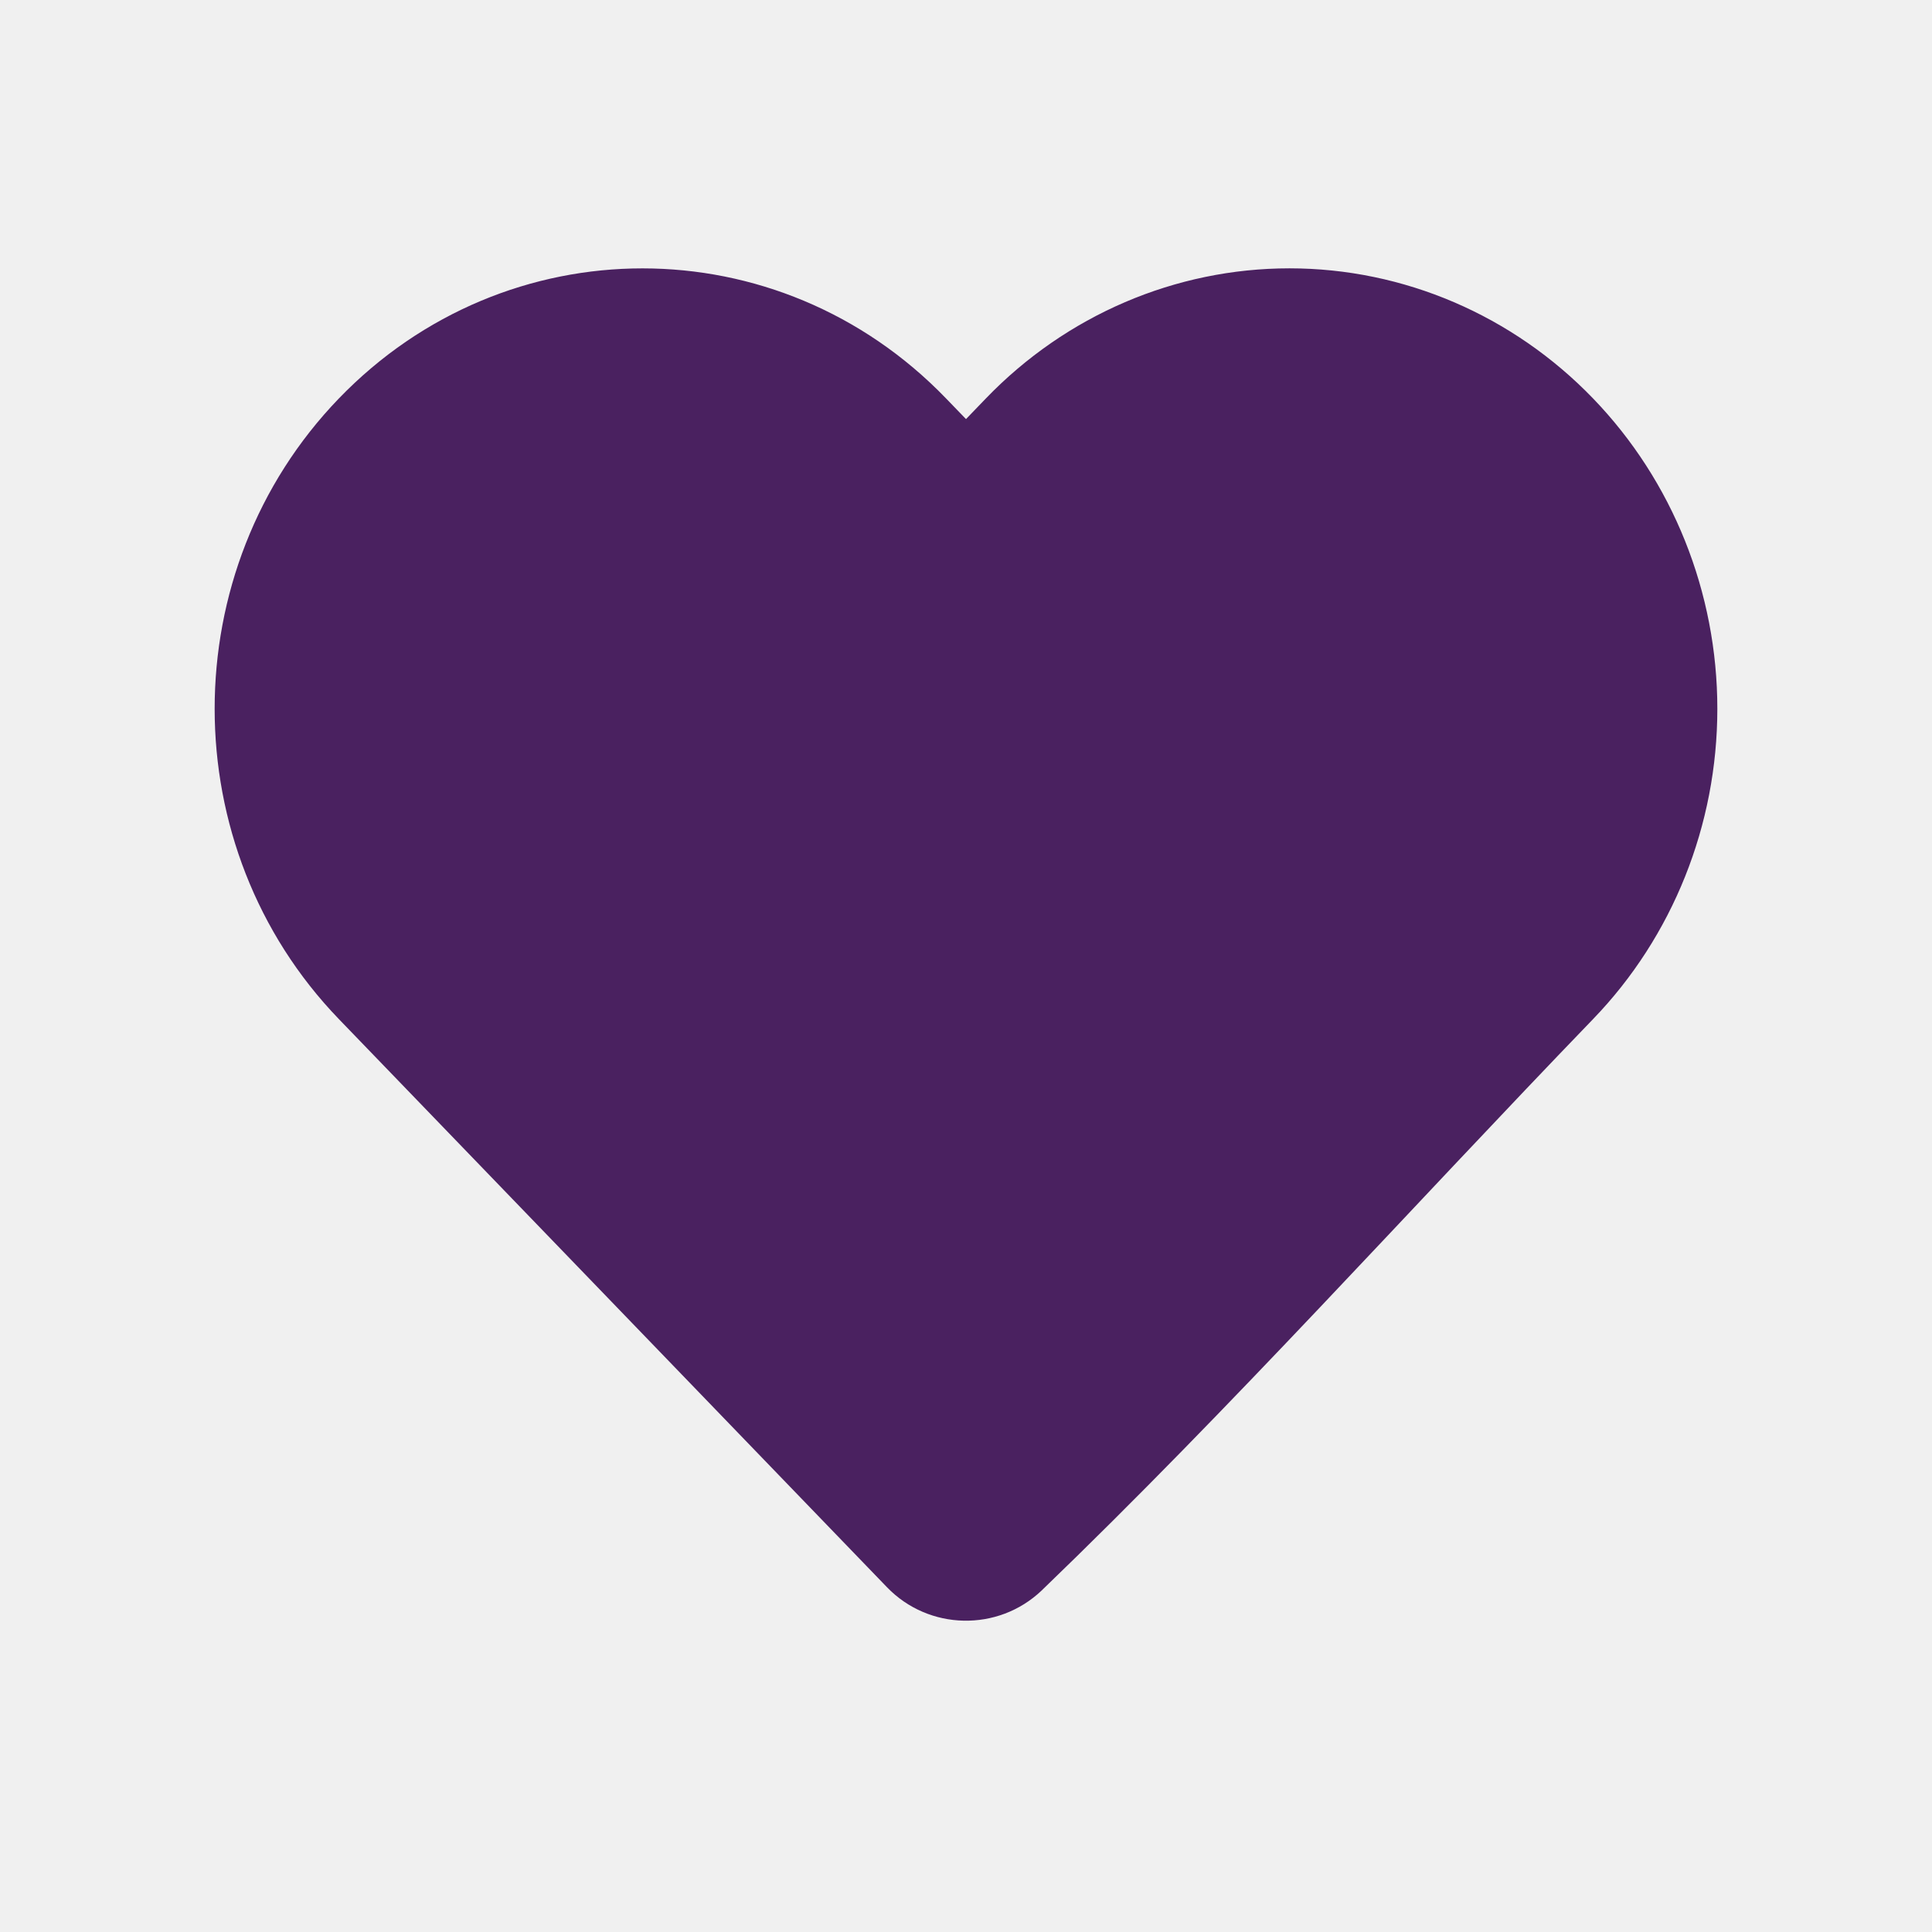
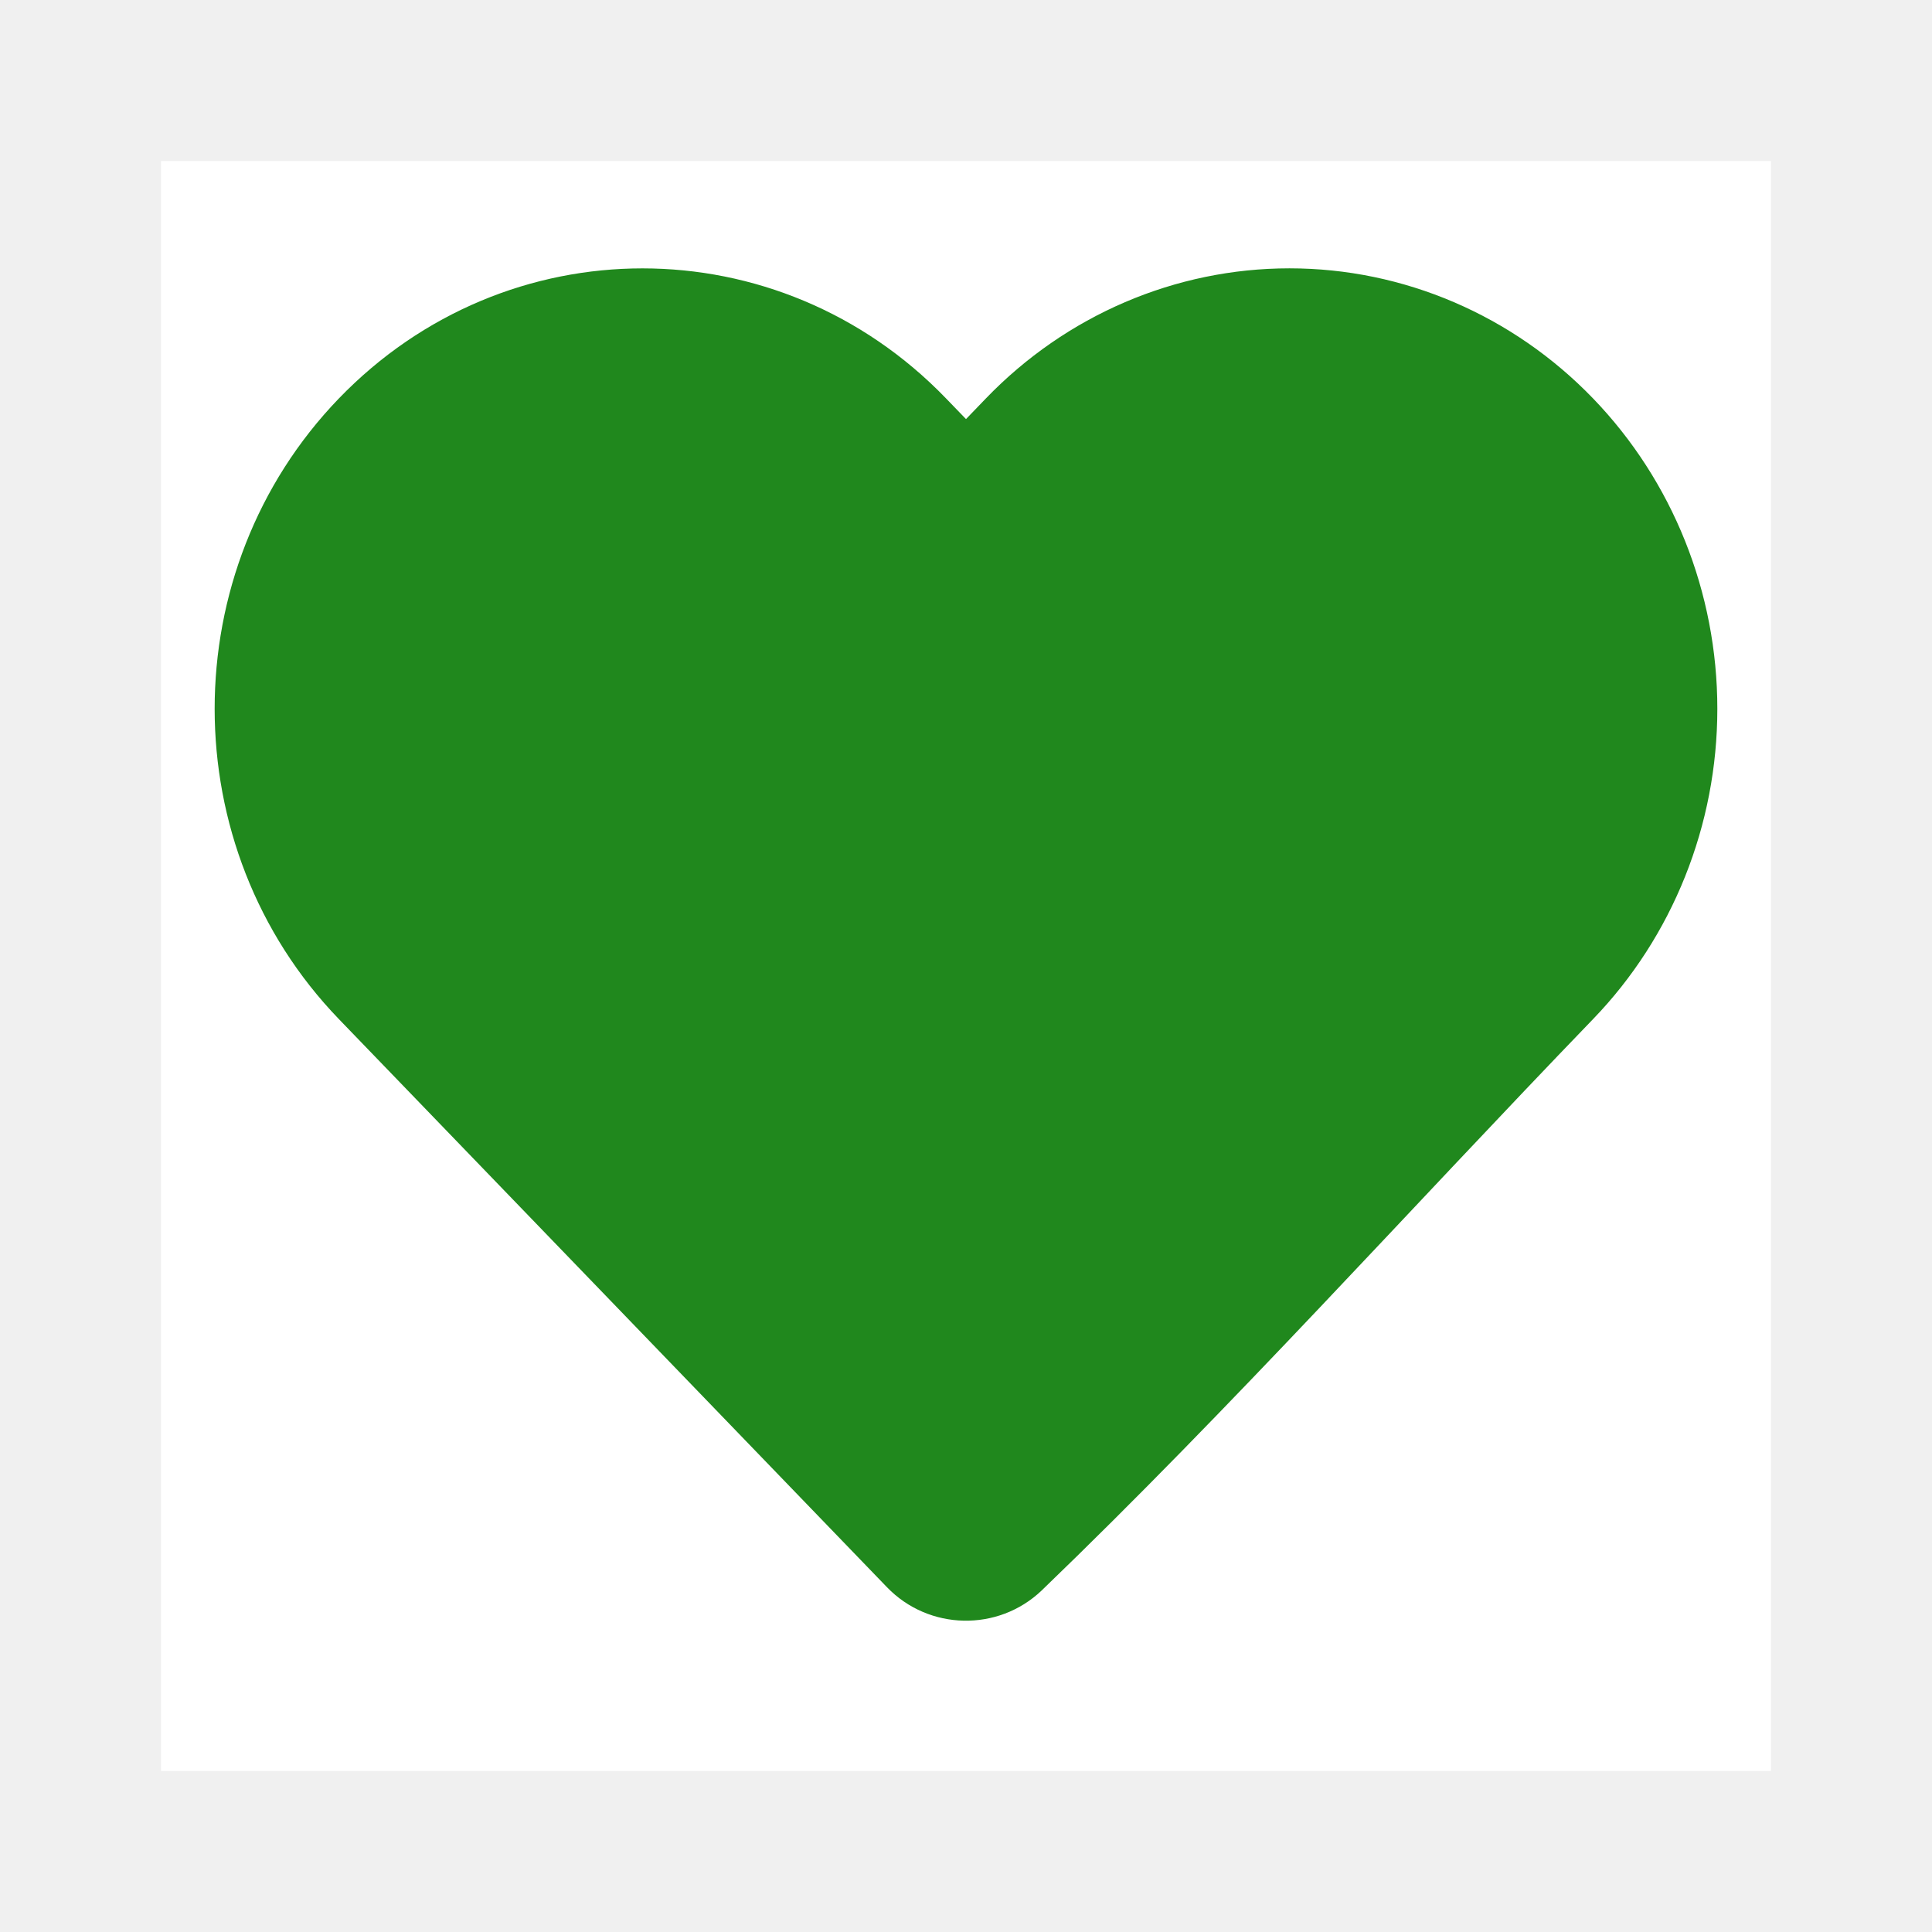
<svg xmlns="http://www.w3.org/2000/svg" width="36" height="36" viewBox="0 0 36 36" fill="none">
-   <path d="M32 13.207C32 15.372 31.169 17.452 29.684 18.99C26.267 22.532 22.952 26.226 19.407 29.639C18.595 30.41 17.306 30.382 16.528 29.576L6.315 18.99C3.228 15.79 3.228 10.624 6.315 7.424C9.433 4.193 14.511 4.193 17.628 7.424L18 7.809L18.371 7.424C19.865 5.874 21.901 5 24.027 5C26.154 5 28.189 5.874 29.684 7.424C31.169 8.963 32 11.042 32 13.207Z" fill="#4A2160" />
+   <rect width="30" height="30" transform="translate(3 3)" fill="white" />
+   <path d="M32 13.207C32 15.372 31.169 17.452 29.684 18.99C26.267 22.532 22.952 26.226 19.407 29.639C18.595 30.41 17.306 30.382 16.528 29.576L6.315 18.99C3.228 15.79 3.228 10.624 6.315 7.424C9.433 4.193 14.511 4.193 17.628 7.424L18 7.809L18.371 7.424C19.865 5.874 21.901 5 24.027 5C26.154 5 28.189 5.874 29.684 7.424C31.169 8.963 32 11.042 32 13.207Z" fill="#20881D" />
</svg>
